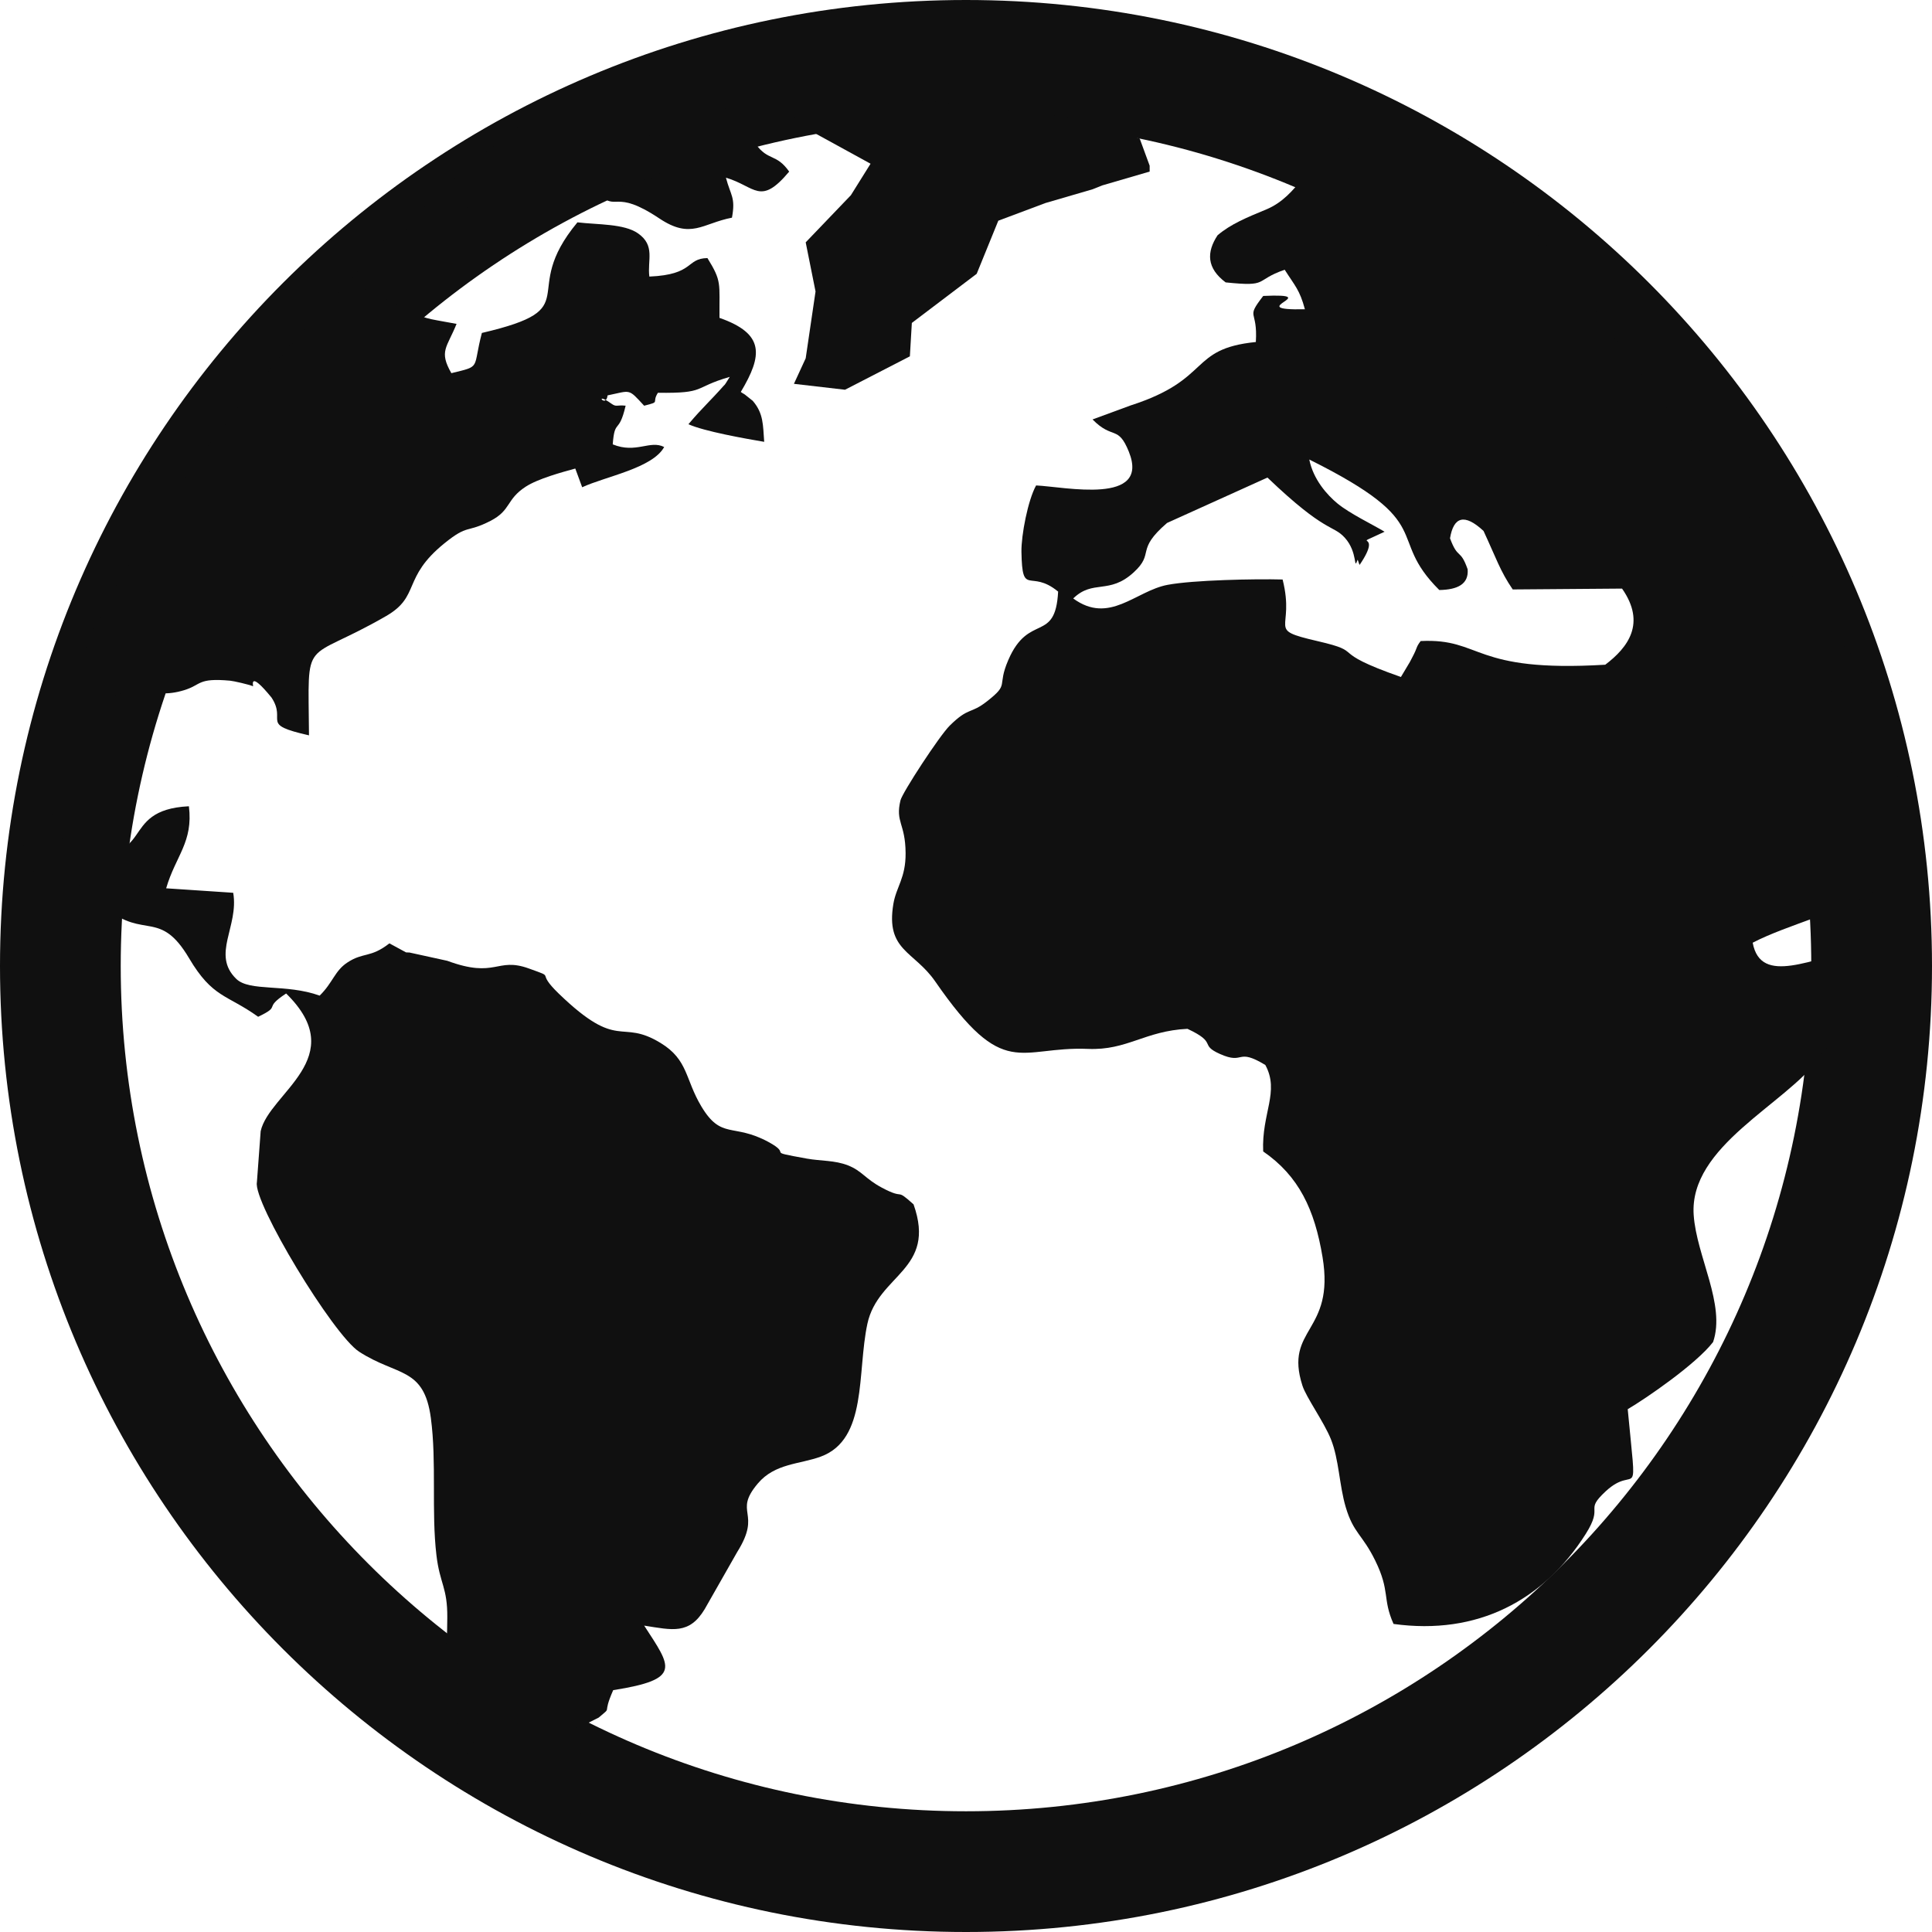
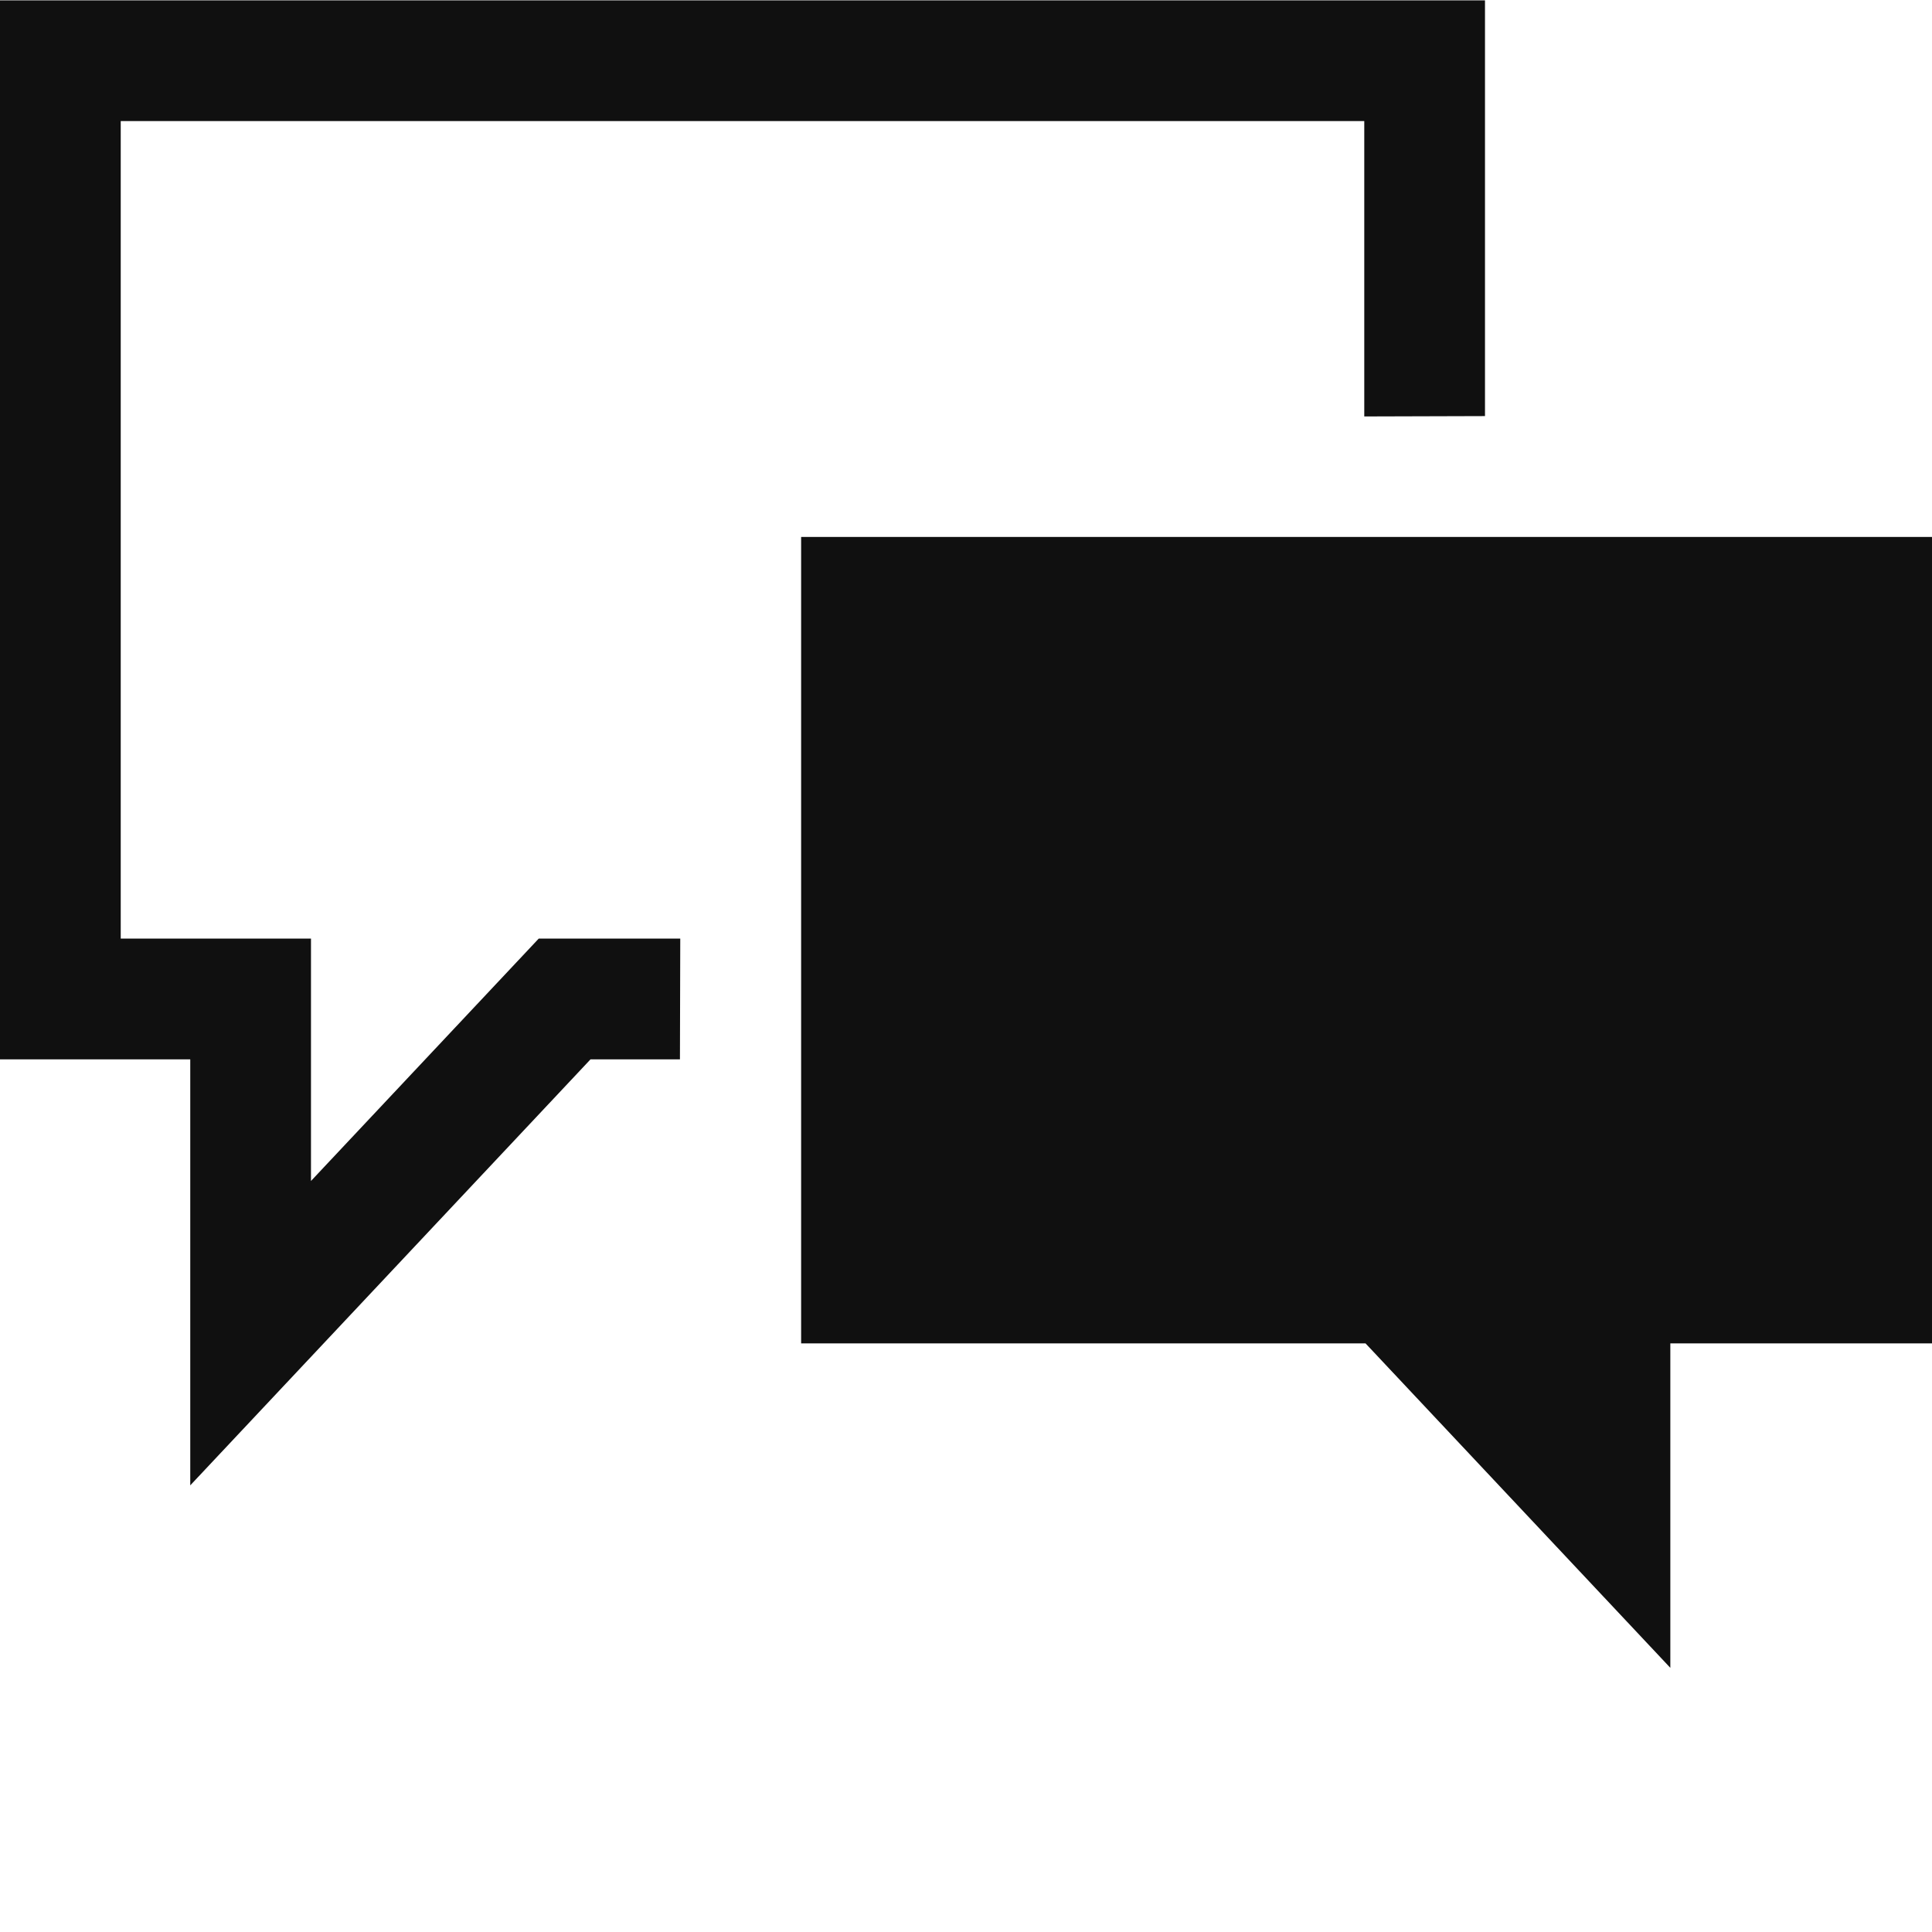
<svg xmlns="http://www.w3.org/2000/svg" xml:space="preserve" width="64px" height="64px" version="1.1" shape-rendering="geometricPrecision" text-rendering="geometricPrecision" image-rendering="optimizeQuality" fill-rule="evenodd" clip-rule="evenodd" viewBox="0 0 6400000 6400000">
  <g id="Warstwa_x0020_1">
-     <path fill="#101010" d="M3200000 0c1767305,0 3200000,1432695 3200000,3200000 0,1767305 -1432695,3200000 -3200000,3200000 -1767305,0 -3200000,-1432695 -3200000,-3200000 0,-1767305 1432695,-3200000 3200000,-3200000zm1980024 1219976c-506699,-506700 -1206747,-820050 -1980024,-820050 -773277,0 -1473325,313350 -1980024,820050 -506700,506699 -820050,1206747 -820050,1980024 0,773277 313350,1473325 820050,1980024 506699,506700 1206747,820050 1980024,820050 773277,0 1473325,-313350 1980024,-820050 506700,-506699 820050,-1206747 820050,-1980024 0,-773277 -313350,-1473325 -820050,-1980024z" />
-     <path fill="#101010" d="M4929273 553708c-161222,-40867 -96261,-46536 -325397,-137364 -52206,13346 -131695,34370 -169727,56811 -100749,59174 -132049,175987 -239530,220633 -65671,27166 -117522,48544 -161223,85513 -36969,56103 -36378,108899 26693,156144 146695,15236 91891,-5906 195593,-41930 33780,53150 49843,66615 66970,130986 -214373,4488 73347,-53859 -138073,-44174 -60119,78072 -17480,41103 -24449,152600 -224294,22796 -144333,123191 -415163,210239l-125789 46300c67088,68150 84332,17717 120238,106773 71930,178467 -212129,116222 -307208,111852 -27166,49016 -49371,164884 -48544,219687 2598,153073 27992,55040 121537,131931 -9095,172561 -97324,69095 -165121,226775 -39095,90709 5906,76654 -69922,136300 -56103,44292 -60119,17717 -124253,81143 -33544,33071 -156852,221696 -162994,247444 -17599,73111 16299,75237 17008,174569 708,82324 -30945,111498 -40513,168309 -25984,155554 68387,155199 138782,257130 229255,331657 276145,213782 506345,223231 129096,5433 187915,-59647 329059,-66497 101930,47599 36851,51733 107836,83387 82796,36969 52914,-22323 150120,36378 48189,88466 -12756,160041 -7087,286421 118112,81261 170553,192404 196656,350201 41575,250869 -128033,234097 -66733,425320 12402,38859 71575,120829 94371,177640 27166,67678 27402,151892 49253,225475 25748,86576 54685,89293 97442,176341 50552,102757 23150,125671 60827,210239 277799,38268 496778,-77245 636622,-298114 61418,-97088 -6614,-73583 66025,-141143 103584,-96025 104647,62363 73111,-272130 60355,-35433 226066,-149057 282759,-222404 42639,-123781 -54922,-283586 -64253,-421068 -15590,-228310 304138,-365910 416108,-519692 58820,-80788 143269,-231262 142206,-362248 -165946,29528 -336027,124962 -362839,-19843 115395,-60355 304965,-104411 411974,-179766l89883 -46654 -25040 -395202c-185671,150120 -84213,45237 -187797,-57638 -64017,-63662 -132167,-76655 -95907,-174569 121891,-3898 75591,110670 231499,153191l24331 -87521 -1325686 -1781006zm-342642 1207692c-126025,59882 1063,-13229 -82796,109962 -3071,-5079 -5669,-19725 -6969,-16300 -13582,37678 2244,-25276 -42284,-74056 -39803,-43465 -62835,-14055 -255948,-199018l-332602 150356c-106773,91891 -39449,98623 -110553,163703 -81615,74883 -134529,22323 -200317,86458 120001,87639 206223,-25040 312523,-45119 84805,-16063 291146,-20197 381147,-17717 43111,171498 -58938,163467 115631,204097 166774,38623 23741,30355 276263,118821l29410 -49253c2244,-4134 5788,-11102 8150,-15591 19134,-35788 10984,-31890 27874,-54213 205869,-9803 167246,105119 611464,78426 75356,-57166 136065,-137127 55631,-252168l-362130 2834c-41458,-60355 -55159,-104410 -96734,-193821 -63780,-59174 -99214,-46654 -111025,24331 26693,72166 33662,32363 58347,102521 4252,49016 -32835,67914 -93898,68859 -181656,-180711 3779,-216380 -430636,-432289 13111,66025 59292,117640 93663,145868 40512,33190 114923,68741 155789,93309z" />
-     <path fill="#101010" d="M100277 2880626c219688,90355 73702,-19725 253586,129096 122836,101458 176458,2244 272365,164293 78308,132404 124962,119529 228901,194176 80670,-38504 12756,-24685 92717,-77127 216735,212247 -56339,329414 -84331,456029l-12520 169373c-13347,65670 251814,504691 338508,561148 126261,81970 215081,49725 237759,219688 19606,146104 1299,310279 18543,454966 11221,94608 36733,106419 35906,206223 -1535,218861 -24567,135474 38386,368745 43938,163230 15237,28465 62718,41221l369335 256656 -61182 -87166 81852 -147876c-23623,-76654 27992,-12047 -61300,-65906 4370,-3189 12992,-10276 15118,-5906l56693 -28583c48308,-41221 8859,-2126 47954,-90828 230081,-36260 191695,-76182 102639,-213782 93781,14646 149175,30237 200317,-54331l107836 -189451c83741,-133585 -15354,-128151 68505,-227247 56694,-66969 138191,-62954 208585,-88938 155199,-57284 119411,-277917 154136,-439730 35315,-164412 230200,-177876 152955,-395792 -64371,-57757 -24213,-12048 -105592,-55631 -54568,-29174 -65434,-55394 -111616,-73465 -43937,-17363 -90591,-14174 -136182,-22442 -147050,-26693 -42639,-9330 -127561,-55276 -117285,-63426 -155435,-6142 -222286,-118112 -53859,-90237 -42993,-153427 -134293,-209412 -135829,-83150 -136183,30828 -337682,-163702 -81733,-78899 -3543,-48781 -99332,-83387 -107481,-38741 -107717,34606 -270121,-25394l-125198 -27402c-2481,-236 -9095,-118 -11339,-473l-55158 -29882c-62954,49371 -86458,28229 -139844,63899 -41694,27756 -47245,66260 -91183,109253 -111497,-40276 -231735,-12284 -276145,-55395 -83269,-80788 8977,-173033 -10157,-285239l-222169 -14882c31654,-108191 90002,-152601 75356,-271775 -241066,11575 -102994,197837 -370517,143978 -171970,-81734 -63071,-411147 77482,-490046 135238,-75827 159923,-2362 277798,-38622 57403,-17717 43347,-41103 151656,-31300 11811,1063 60827,12166 76064,18426 1889,708 -16182,-56930 61063,37205 52678,79843 -42047,87875 124254,125434 -2362,-340634 -24567,-233506 255712,-395319 114332,-66025 51378,-126144 192758,-240712 79843,-64725 72284,-33071 152718,-74410 68860,-35316 51261,-70749 116577,-113151 40984,-26694 120592,-48190 164411,-60237l22796 62008c77008,-35787 233034,-62953 271657,-133348 -47245,-24095 -92954,22914 -170436,-8740 6615,-87639 19961,-30473 42757,-128151 -29764,-3071 -30355,5315 -47009,-6614 -60945,-43466 -18307,17362 -12756,-27520 78190,-15946 67088,-24213 121065,34252 56693,-14410 23386,-7677 45591,-42875 162403,2126 113387,-16653 237995,-52677 -24567,39331 -7087,13701 -34252,45236 -6851,7914 -27402,29292 -35670,37914 -31300,32835 -40276,42402 -66970,73702 51852,23504 186853,47481 250988,58347 -4134,-55867 -2008,-94253 -37914,-135828l-25630 -20434c-2599,-2244 -9804,-5433 -13937,-9094 72756,-121655 79371,-192640 -70631,-245318 -945,-116458 8504,-119647 -39922,-198074 -72166,1300 -42166,54922 -192404,61300 -6969,-54567 20433,-102521 -37559,-143151 -46182,-32363 -133703,-28465 -200672,-36497 -199018,239413 38268,283587 -316540,366383 -31772,120474 0,108663 -101103,133230 -41812,-73229 -14764,-83859 17244,-163230 -113033,-21379 -92245,-11575 -187916,-59292 -182010,-90828 -71221,18779 -144923,-125908 75119,-127560 293744,-169962 452486,-225829 14882,22323 3426,56221 73230,49252 21260,-2126 136300,-23149 144923,-28701 -21379,-26220 -60828,-65906 -82679,-89646 209058,-4252 142443,-51615 239767,-127561 88584,-69095 168309,-7559 249688,57638l-27284 23387c-3070,2362 -10039,8267 -13819,10984 -74882,54568 -162876,48780 -234688,82324 62718,66024 50552,-17717 203034,84095 105238,70277 142325,16300 240476,-2598 12520,-68032 -4488,-72875 -19961,-132521 98269,29173 113033,94961 209530,-20079 -43111,-61182 -69095,-33780 -111025,-91301 -39685,-54449 6378,14056 -14055,-36260 -23622,-58229 -89883,-77363 -140907,-109962 -102639,-65552 -39450,-45119 -235869,-46772 -113151,-1063 -122955,-19016 -229491,28347l21850 -9331c-39213,41103 -78426,72166 -133820,82205 -252523,144569 -1346001,1170133 -1579980,2012860 -53269,191813 -167010,320437 -90710,482368z" />
-     <polygon fill="#101010" points="2760152,360004 2603890,392603 2682080,431698 2883815,542369 2818735,646543 2668970,802805 2701569,965563 2668970,1186904 2629993,1271472 2799247,1291079 3014092,1180408 3020588,1069738 3235434,906980 3307009,731111 3463271,672528 3619533,626937 3652132,613945 3808393,568353 3808393,548865 3775440,459100 3587052,392603 2974997,321028 " />
+     <path fill="#101010" d="M4519308 1379545l399926 -1182 0 -50551 0 -1326631 -4919234 0 0 3508035 630244 0 0 1411199 1325922 -1411199 168309 0 127915 0 1063 -399926 -468903 0 -754380 802805 0 -802805 -630244 0 0 -2708183 4119382 0 0 921744 0 56694zm-1865456 399217l3746148 0 0 2671450 -866822 0 0 1074698 -1009618 -1074698 -1869708 0 0 -2671450z" />
  </g>
</svg>
